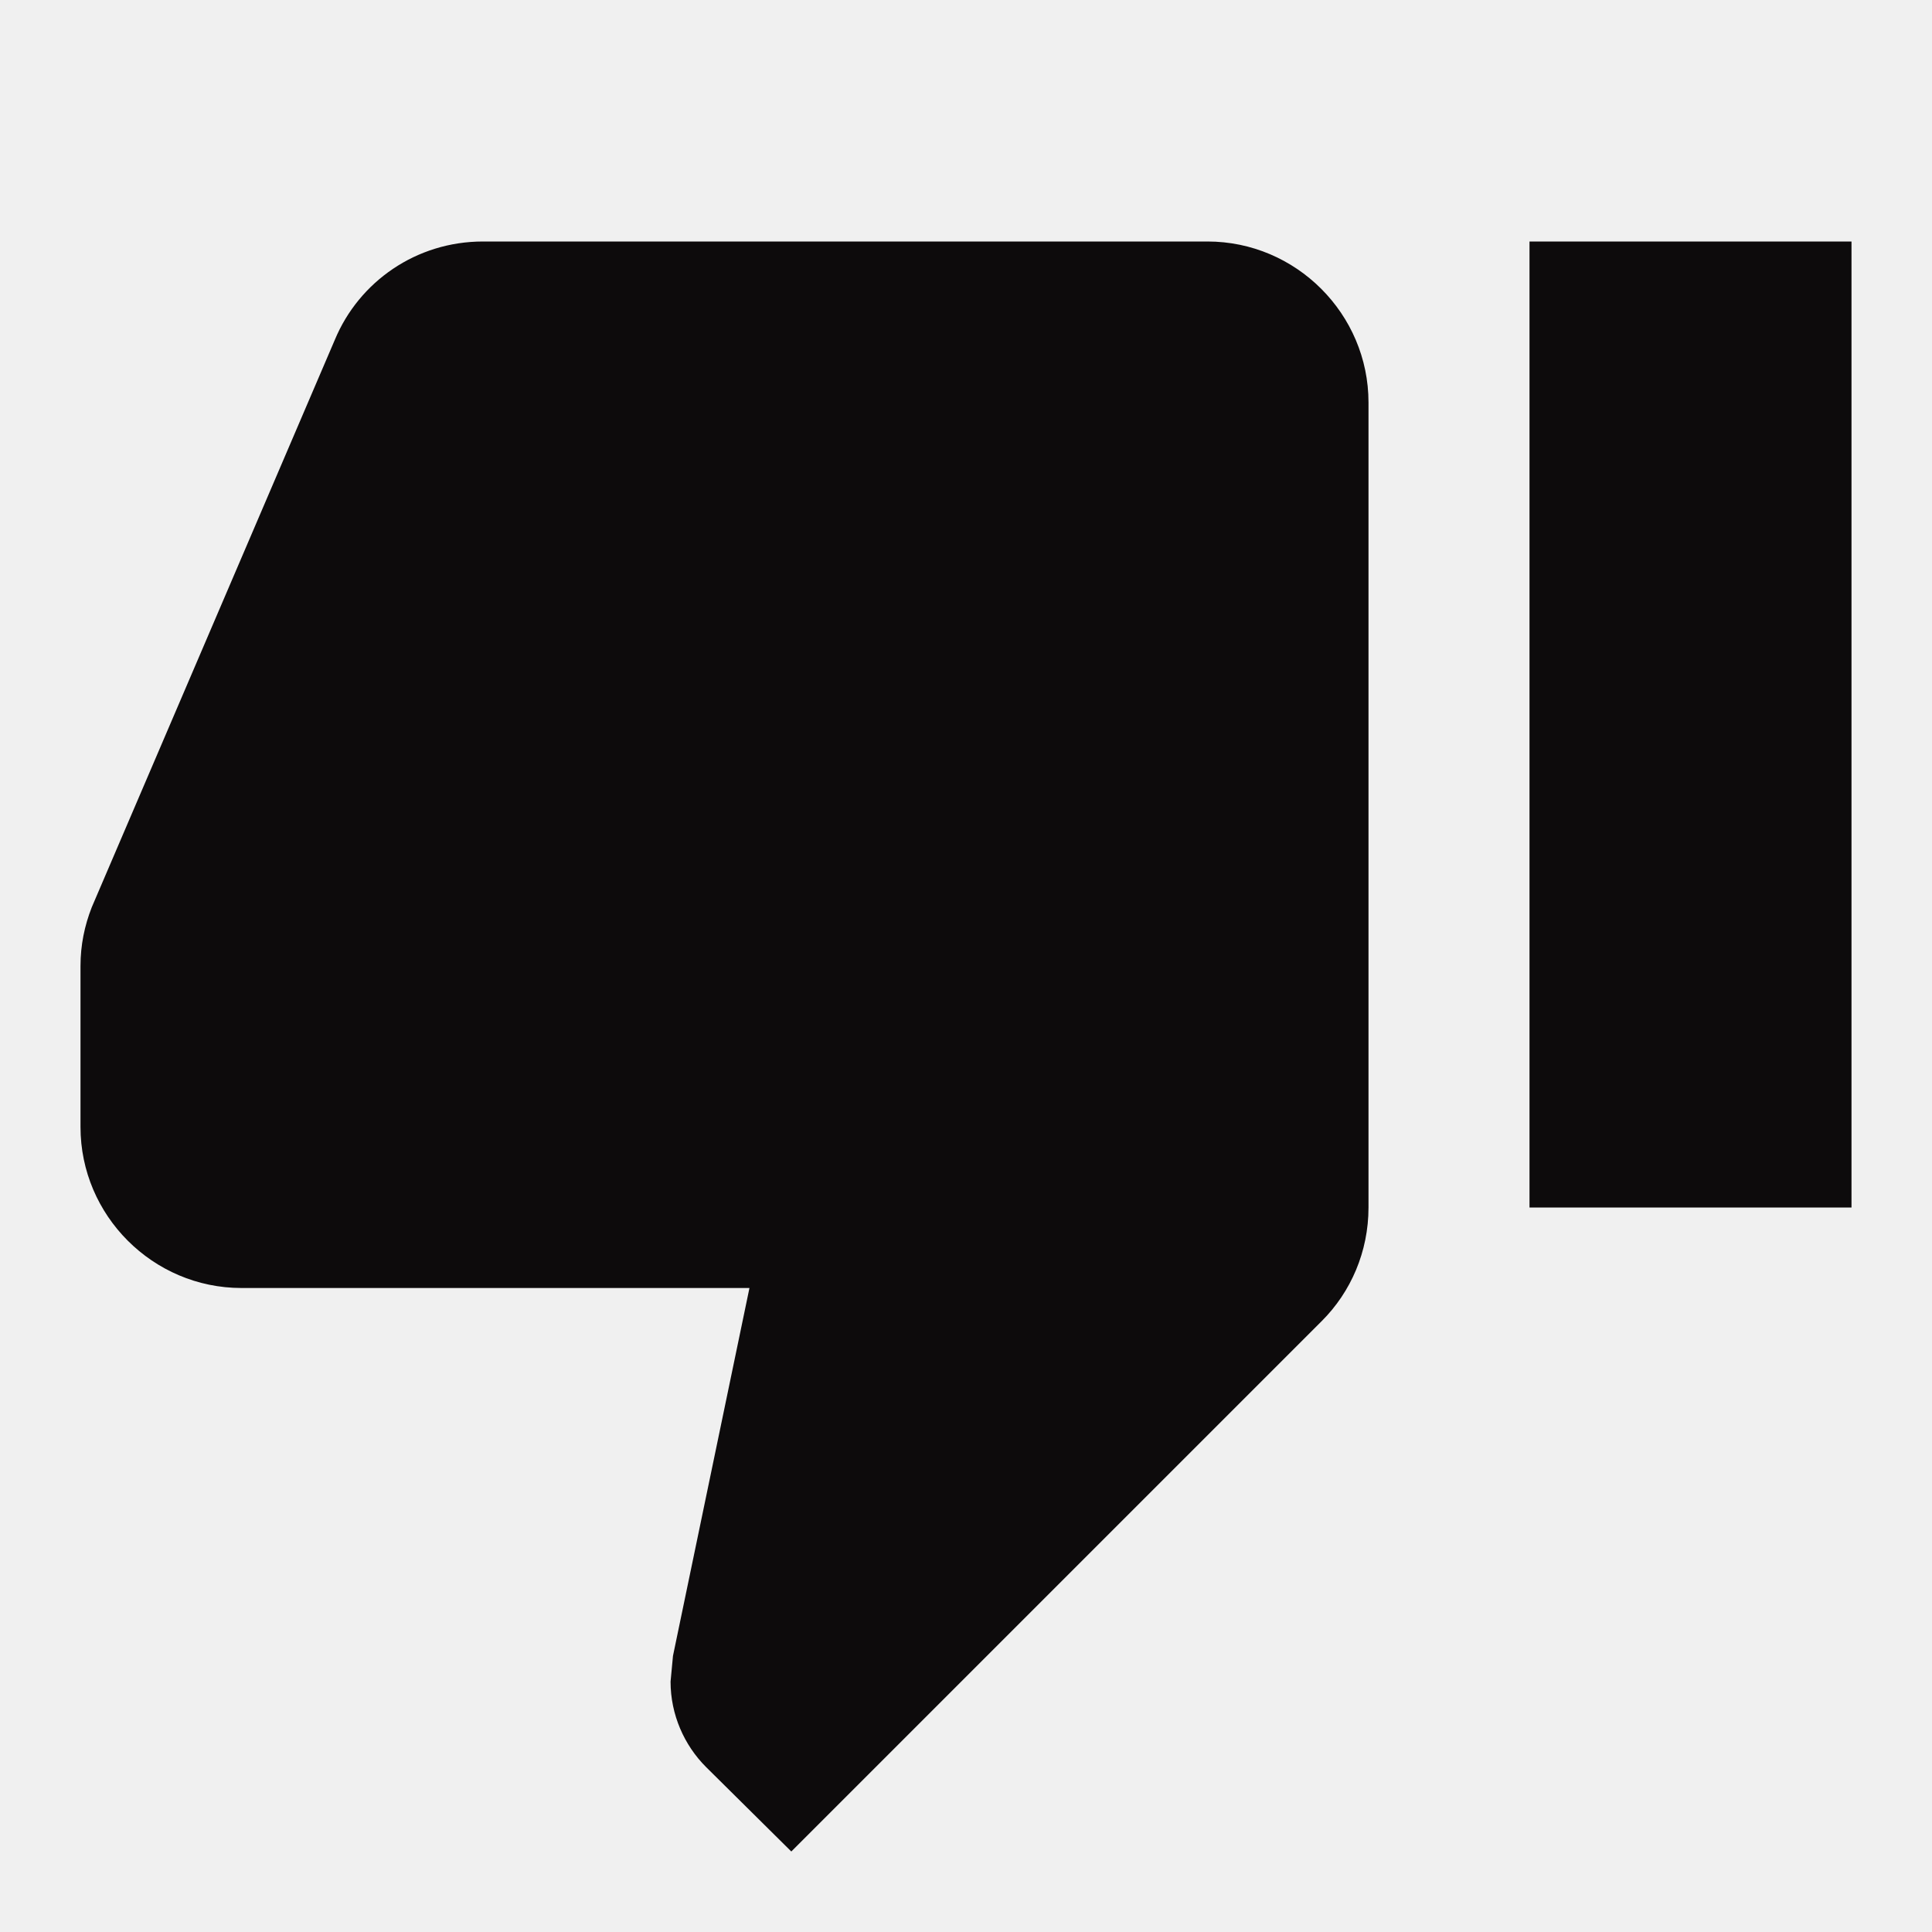
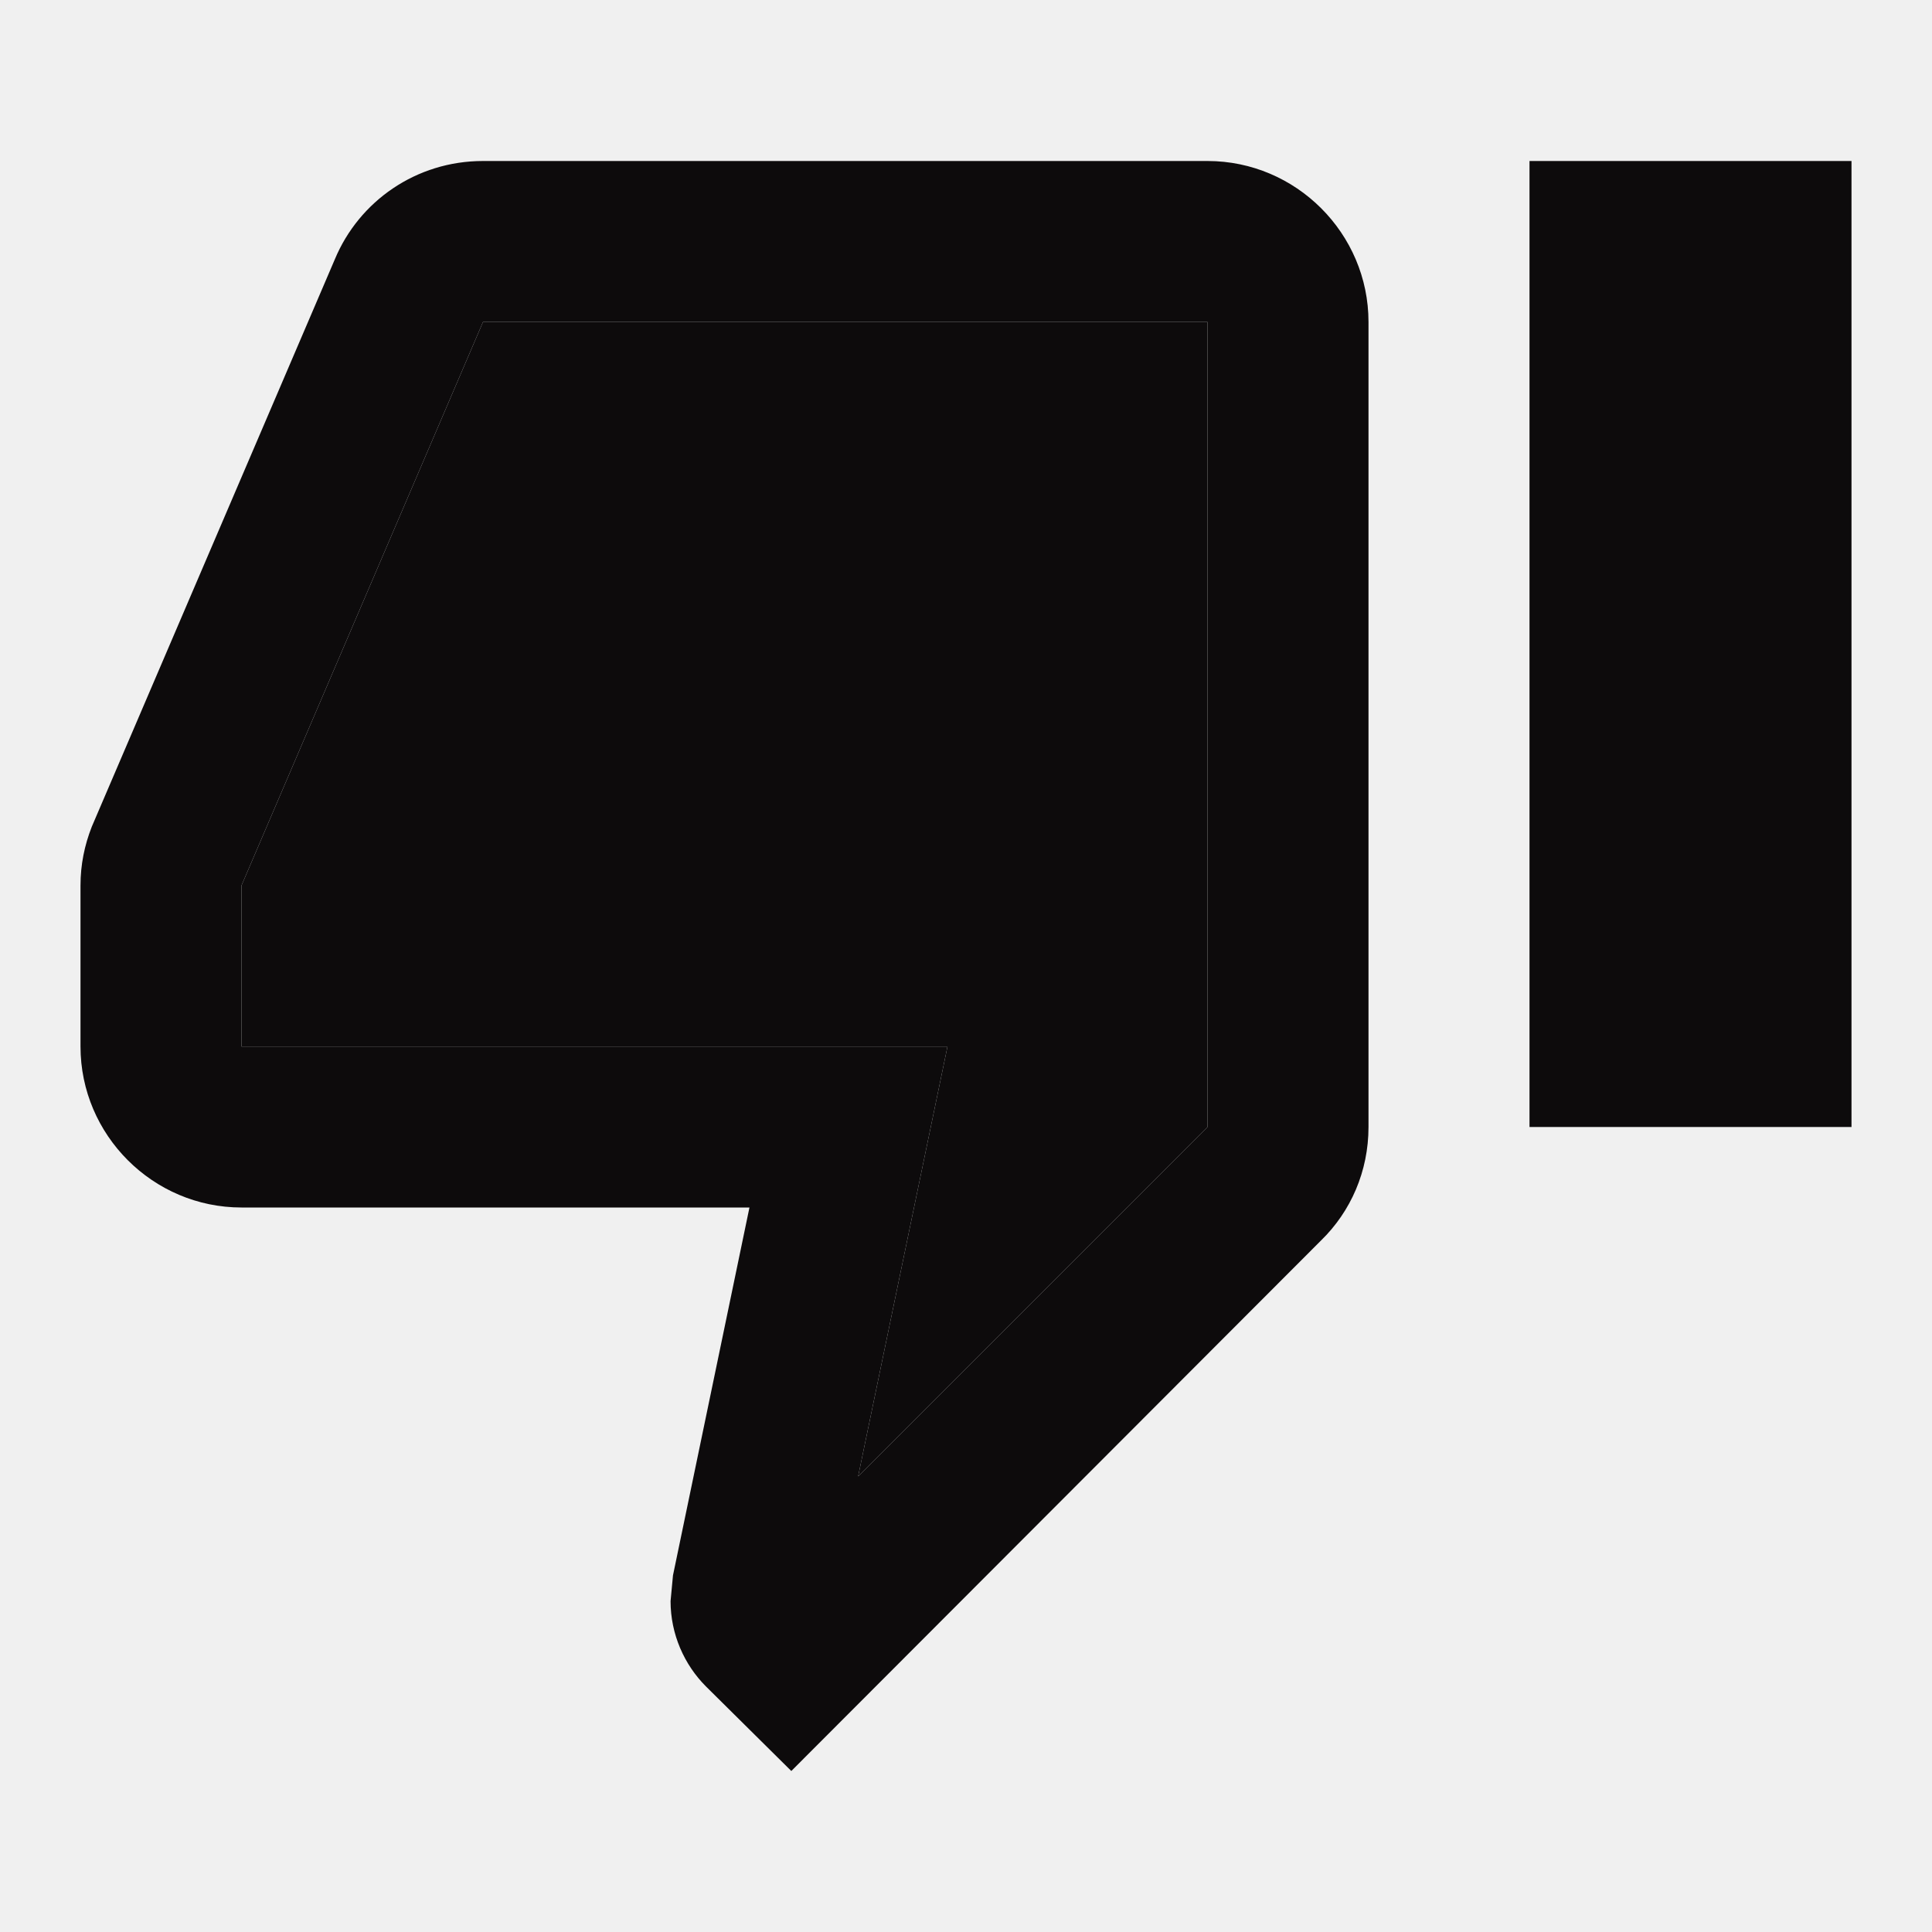
<svg xmlns="http://www.w3.org/2000/svg" width="24" height="24" viewBox="0 0 24 24" fill="none">
  <g clip-path="url(#clip0_124_21534)">
-     <path d="M15 3H6C5.17 3 4.46 3.5 4.16 4.22L1.14 11.27C1.05 11.5 1 11.74 1 12V14C1 15.1 1.9 16 3 16H9.31L8.36 20.57L8.33 20.89C8.33 21.3 8.5 21.68 8.77 21.95L9.83 23L16.42 16.41C16.78 16.05 17 15.55 17 15V5C17 3.9 16.1 3 15 3ZM19 3V15H23V3H19Z" fill="#0D0B0C" />
+     <path d="M15 2H6C5.17 2 4.46 2.5 4.16 3.22L1.14 10.27C1.05 10.5 1 10.74 1 11V13C1 14.1 1.9 15 3 15H9.31L8.36 19.57L8.33 19.89C8.33 20.3 8.5 20.68 8.77 20.95L9.83 22L16.41 15.41C16.78 15.05 17 14.55 17 14V4C17 2.9 16.1 2 15 2ZM15 14L10.66 18.34L11.77 13H3V11L6 4H15V14ZM19 2H23V14H19V2Z" fill="#0D0B0C" />
+     <path d="M3 11V13H11.77L10.66 18.34L15 14V4H6L3 11Z" fill="#0D0B0C" />
  </g>
  <defs>
    <clipPath id="clip0_124_21534">
      <rect width="24" height="24" fill="white" />
    </clipPath>
  </defs>
</svg>
